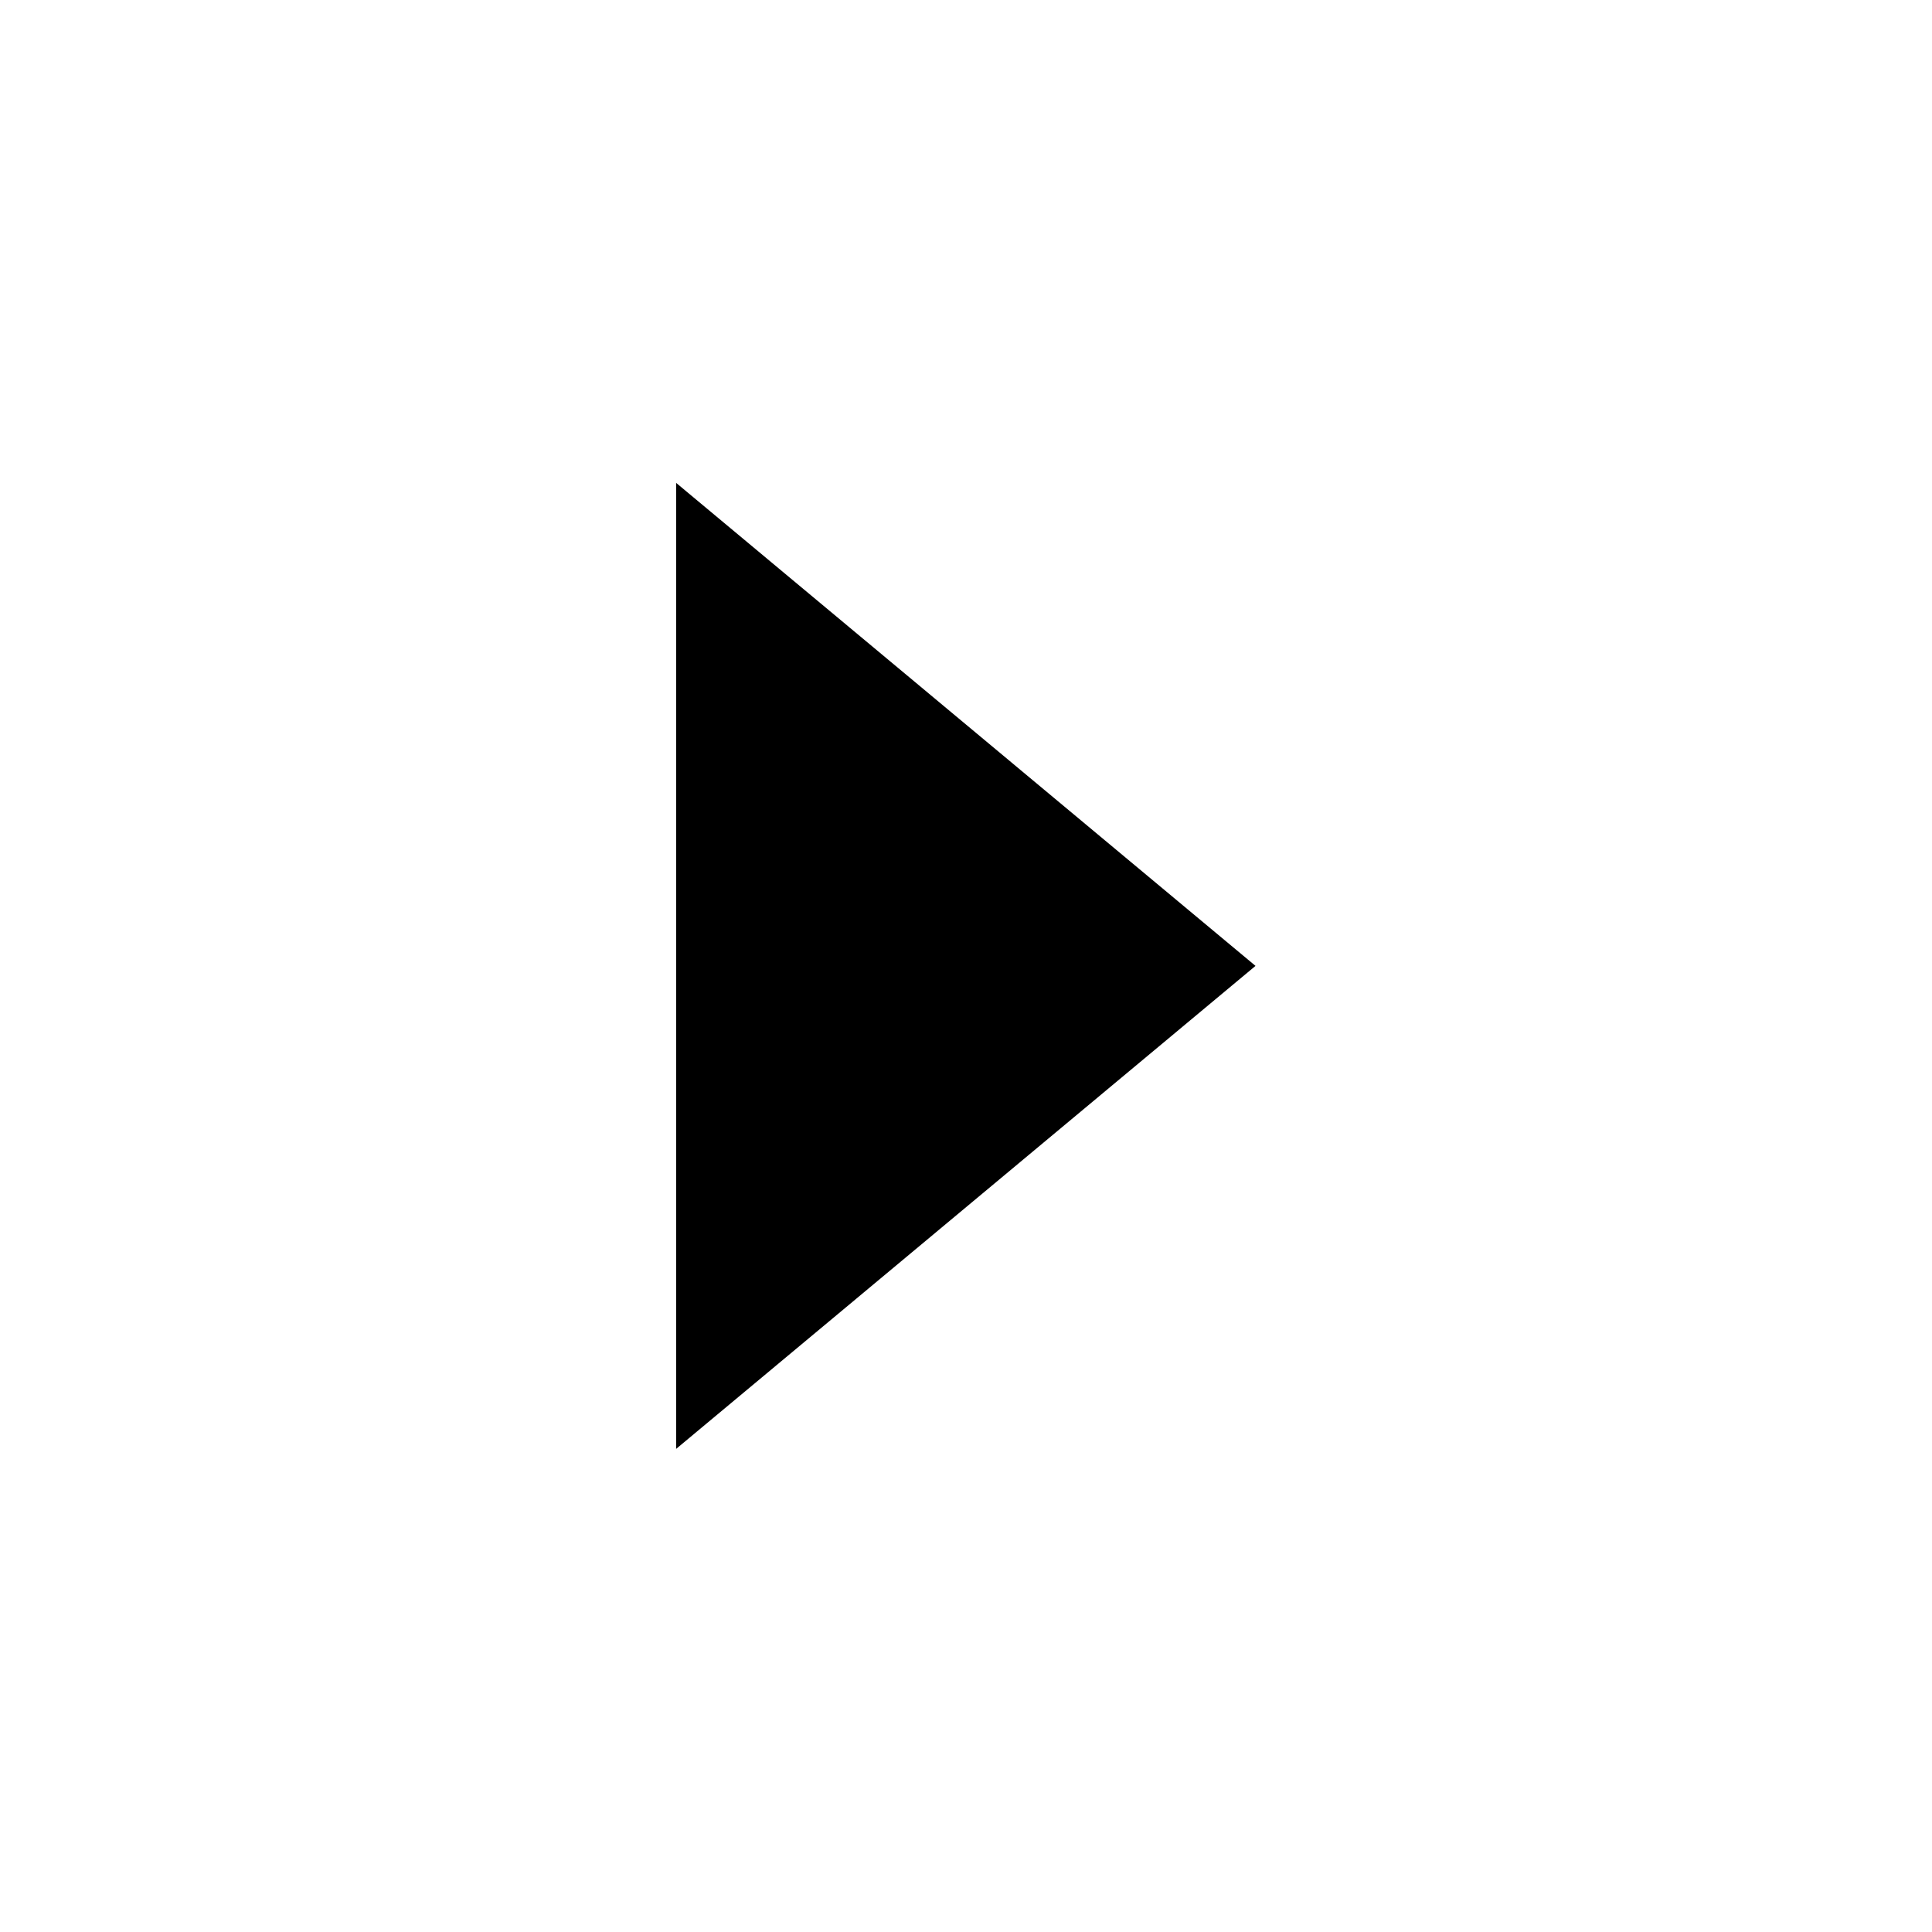
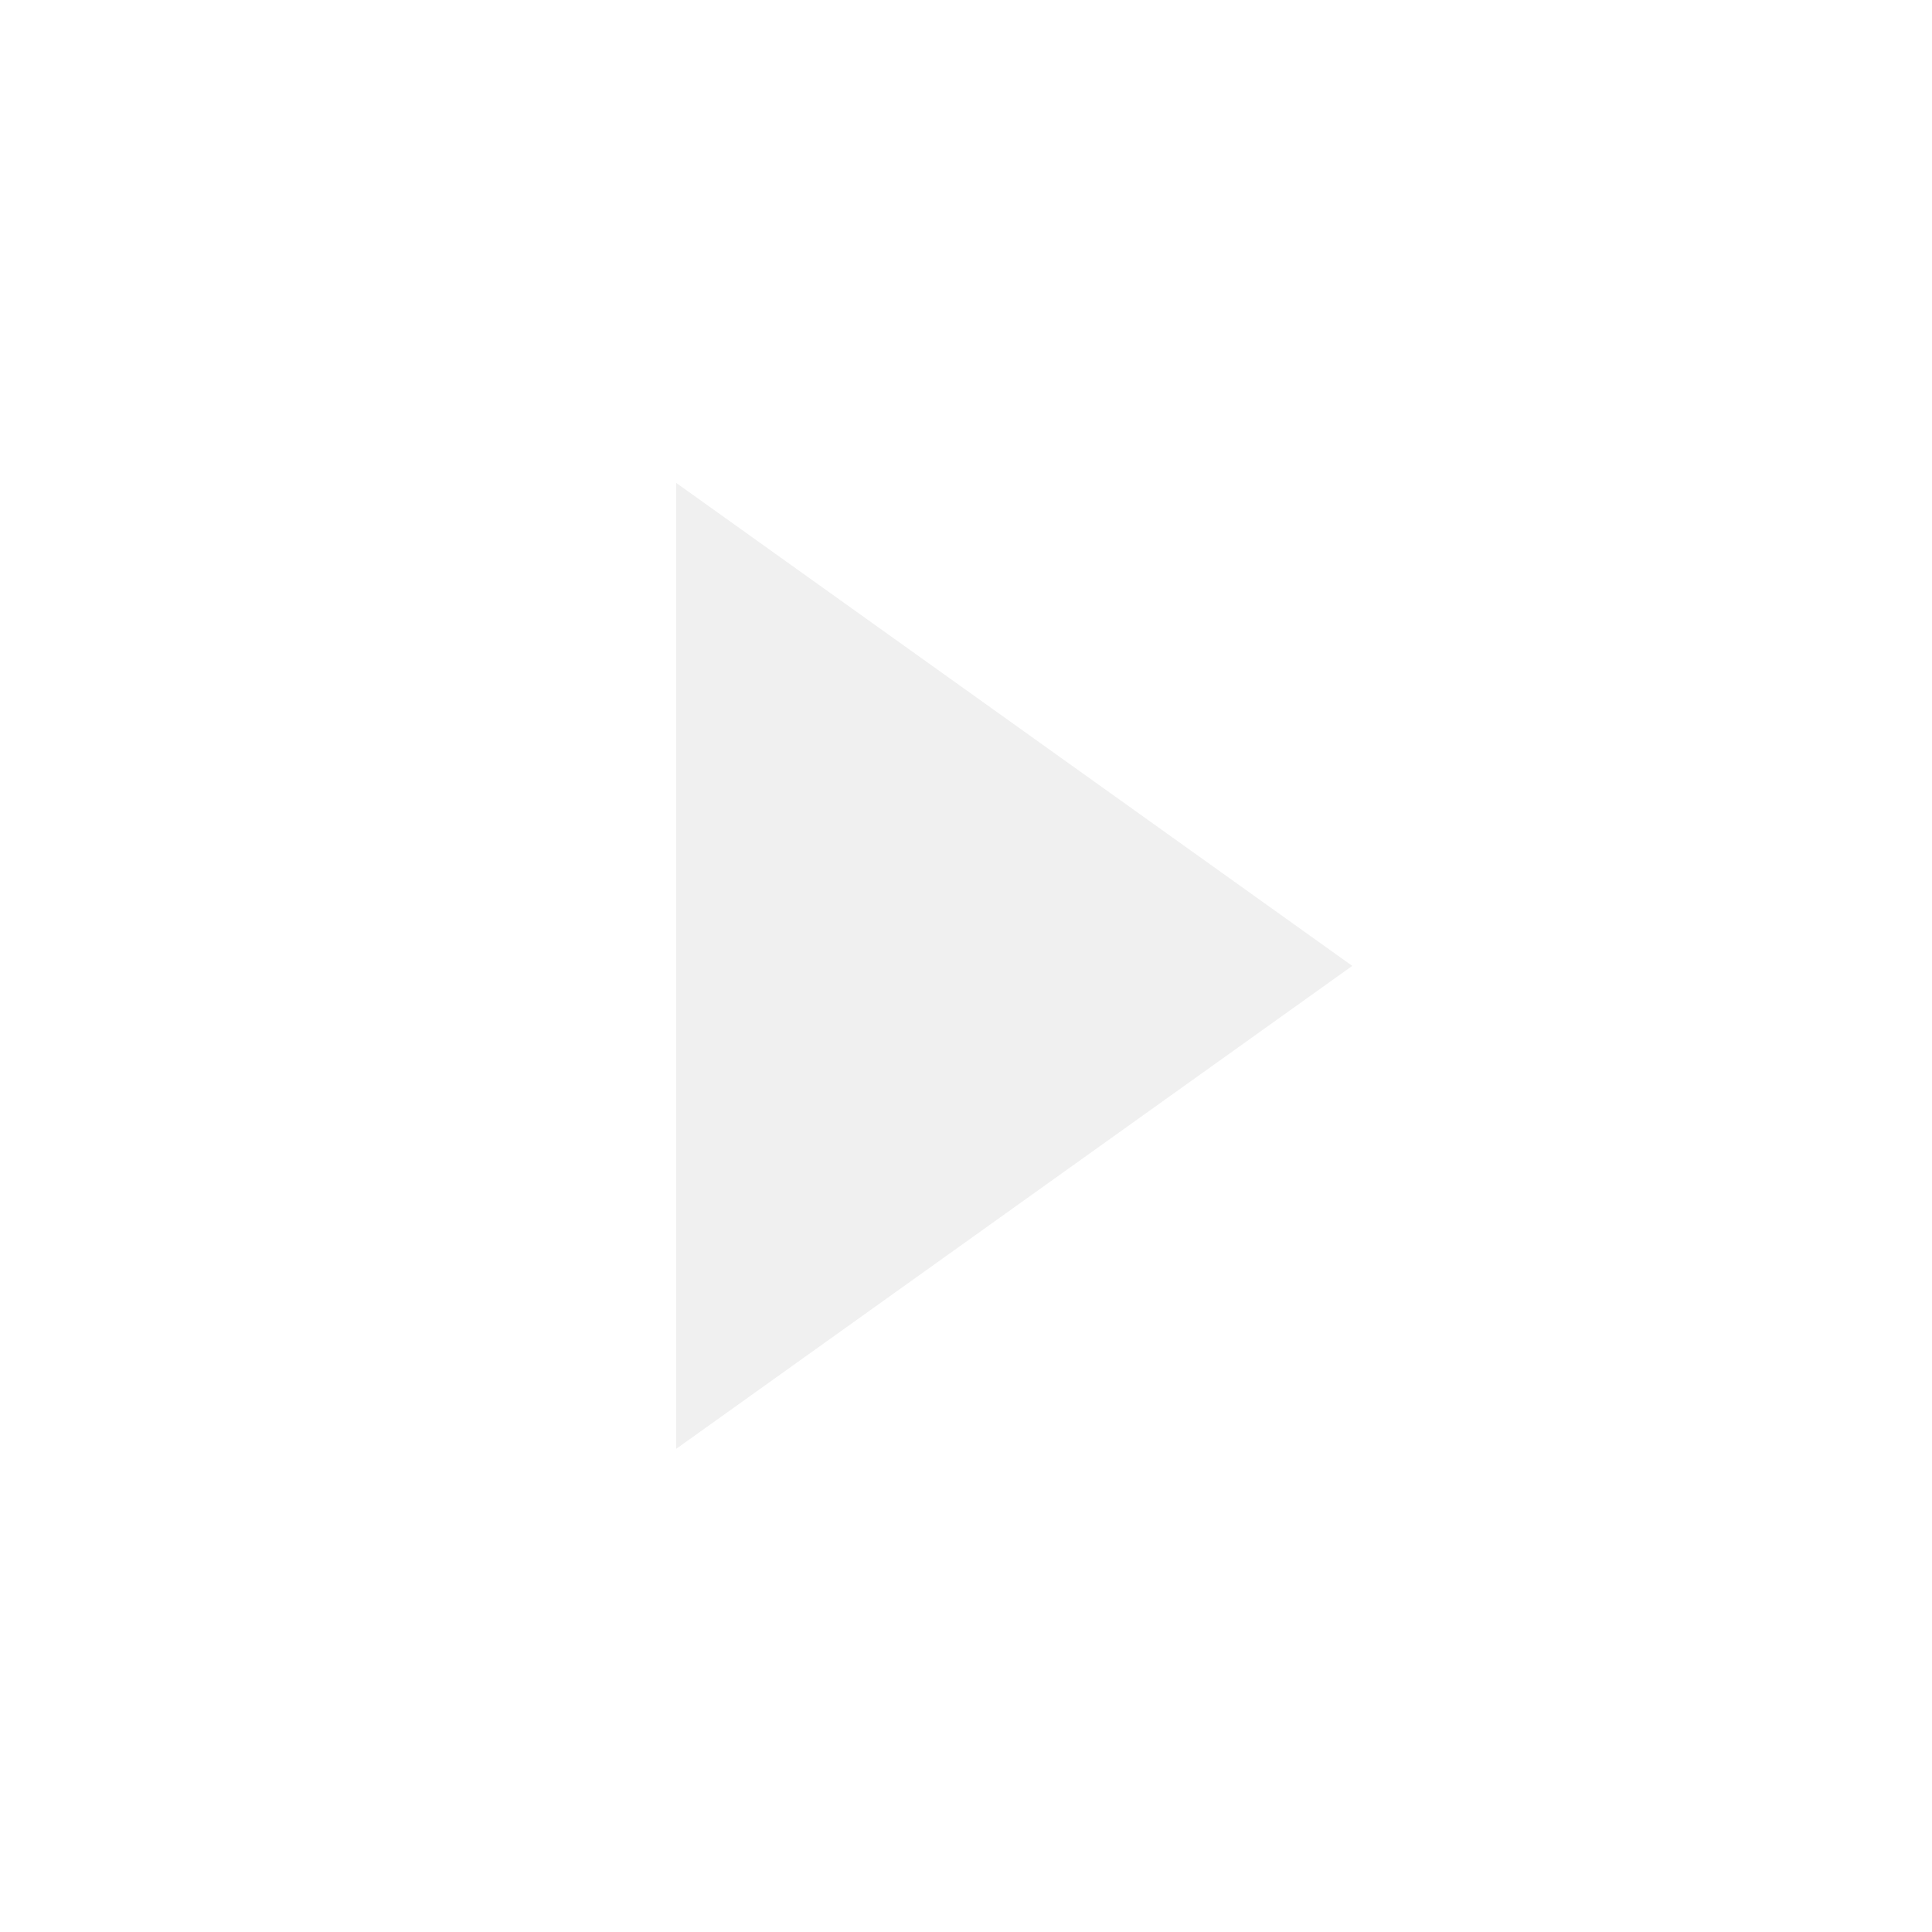
<svg xmlns="http://www.w3.org/2000/svg" width="20" height="20" viewBox="0 0 5.292 5.292" version="1.1" id="svg8">
  <defs id="defs2" />
  <g id="layer1" transform="translate(0,-291.7083)">
    <g id="ForwardPlayback">
-       <path id="path4520" d="m 1.852,295.677 1.587,-1.323 -1.587,-1.323 z" style="fill:#000000;fill-opacity:1;stroke:none;stroke-width:0.158px;stroke-linecap:butt;stroke-linejoin:miter;stroke-opacity:1" />
+       <path id="path4520" d="m 1.852,295.677 1.852,-1.323 -1.852,-1.323 z" style="fill:#f0f0f0;fill-opacity:1;stroke:none;stroke-width:0.171px;stroke-linecap:butt;stroke-linejoin:miter;stroke-opacity:1" />
    </g>
  </g>
</svg>
